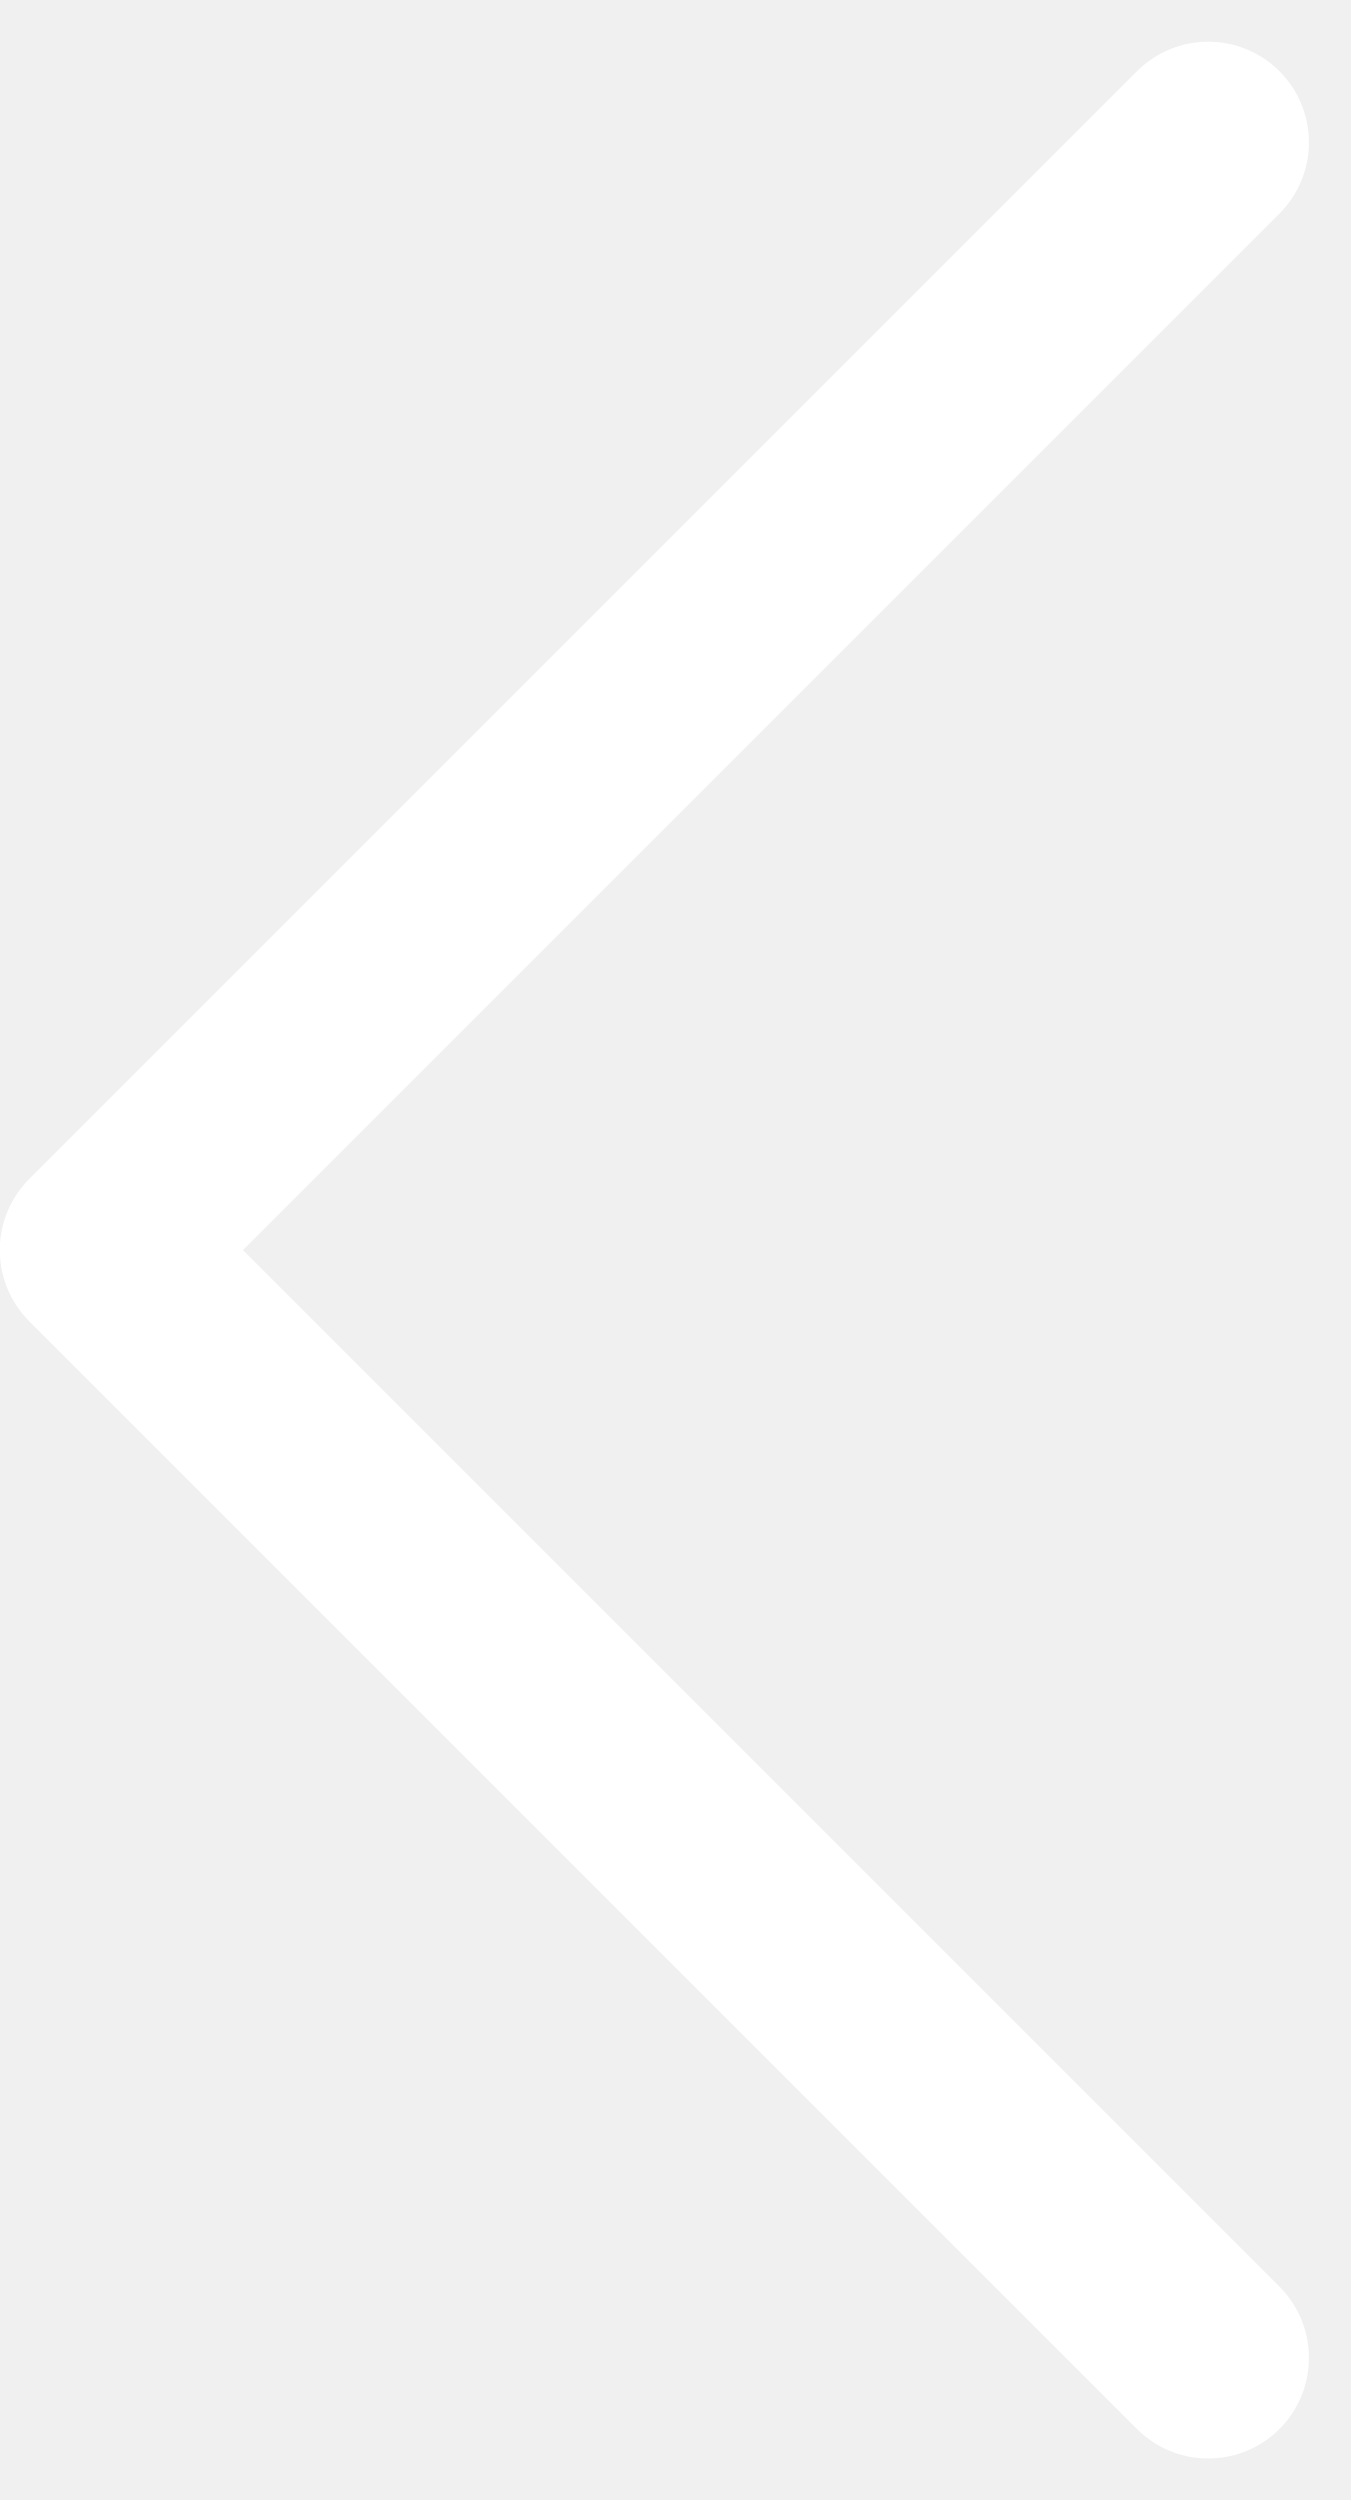
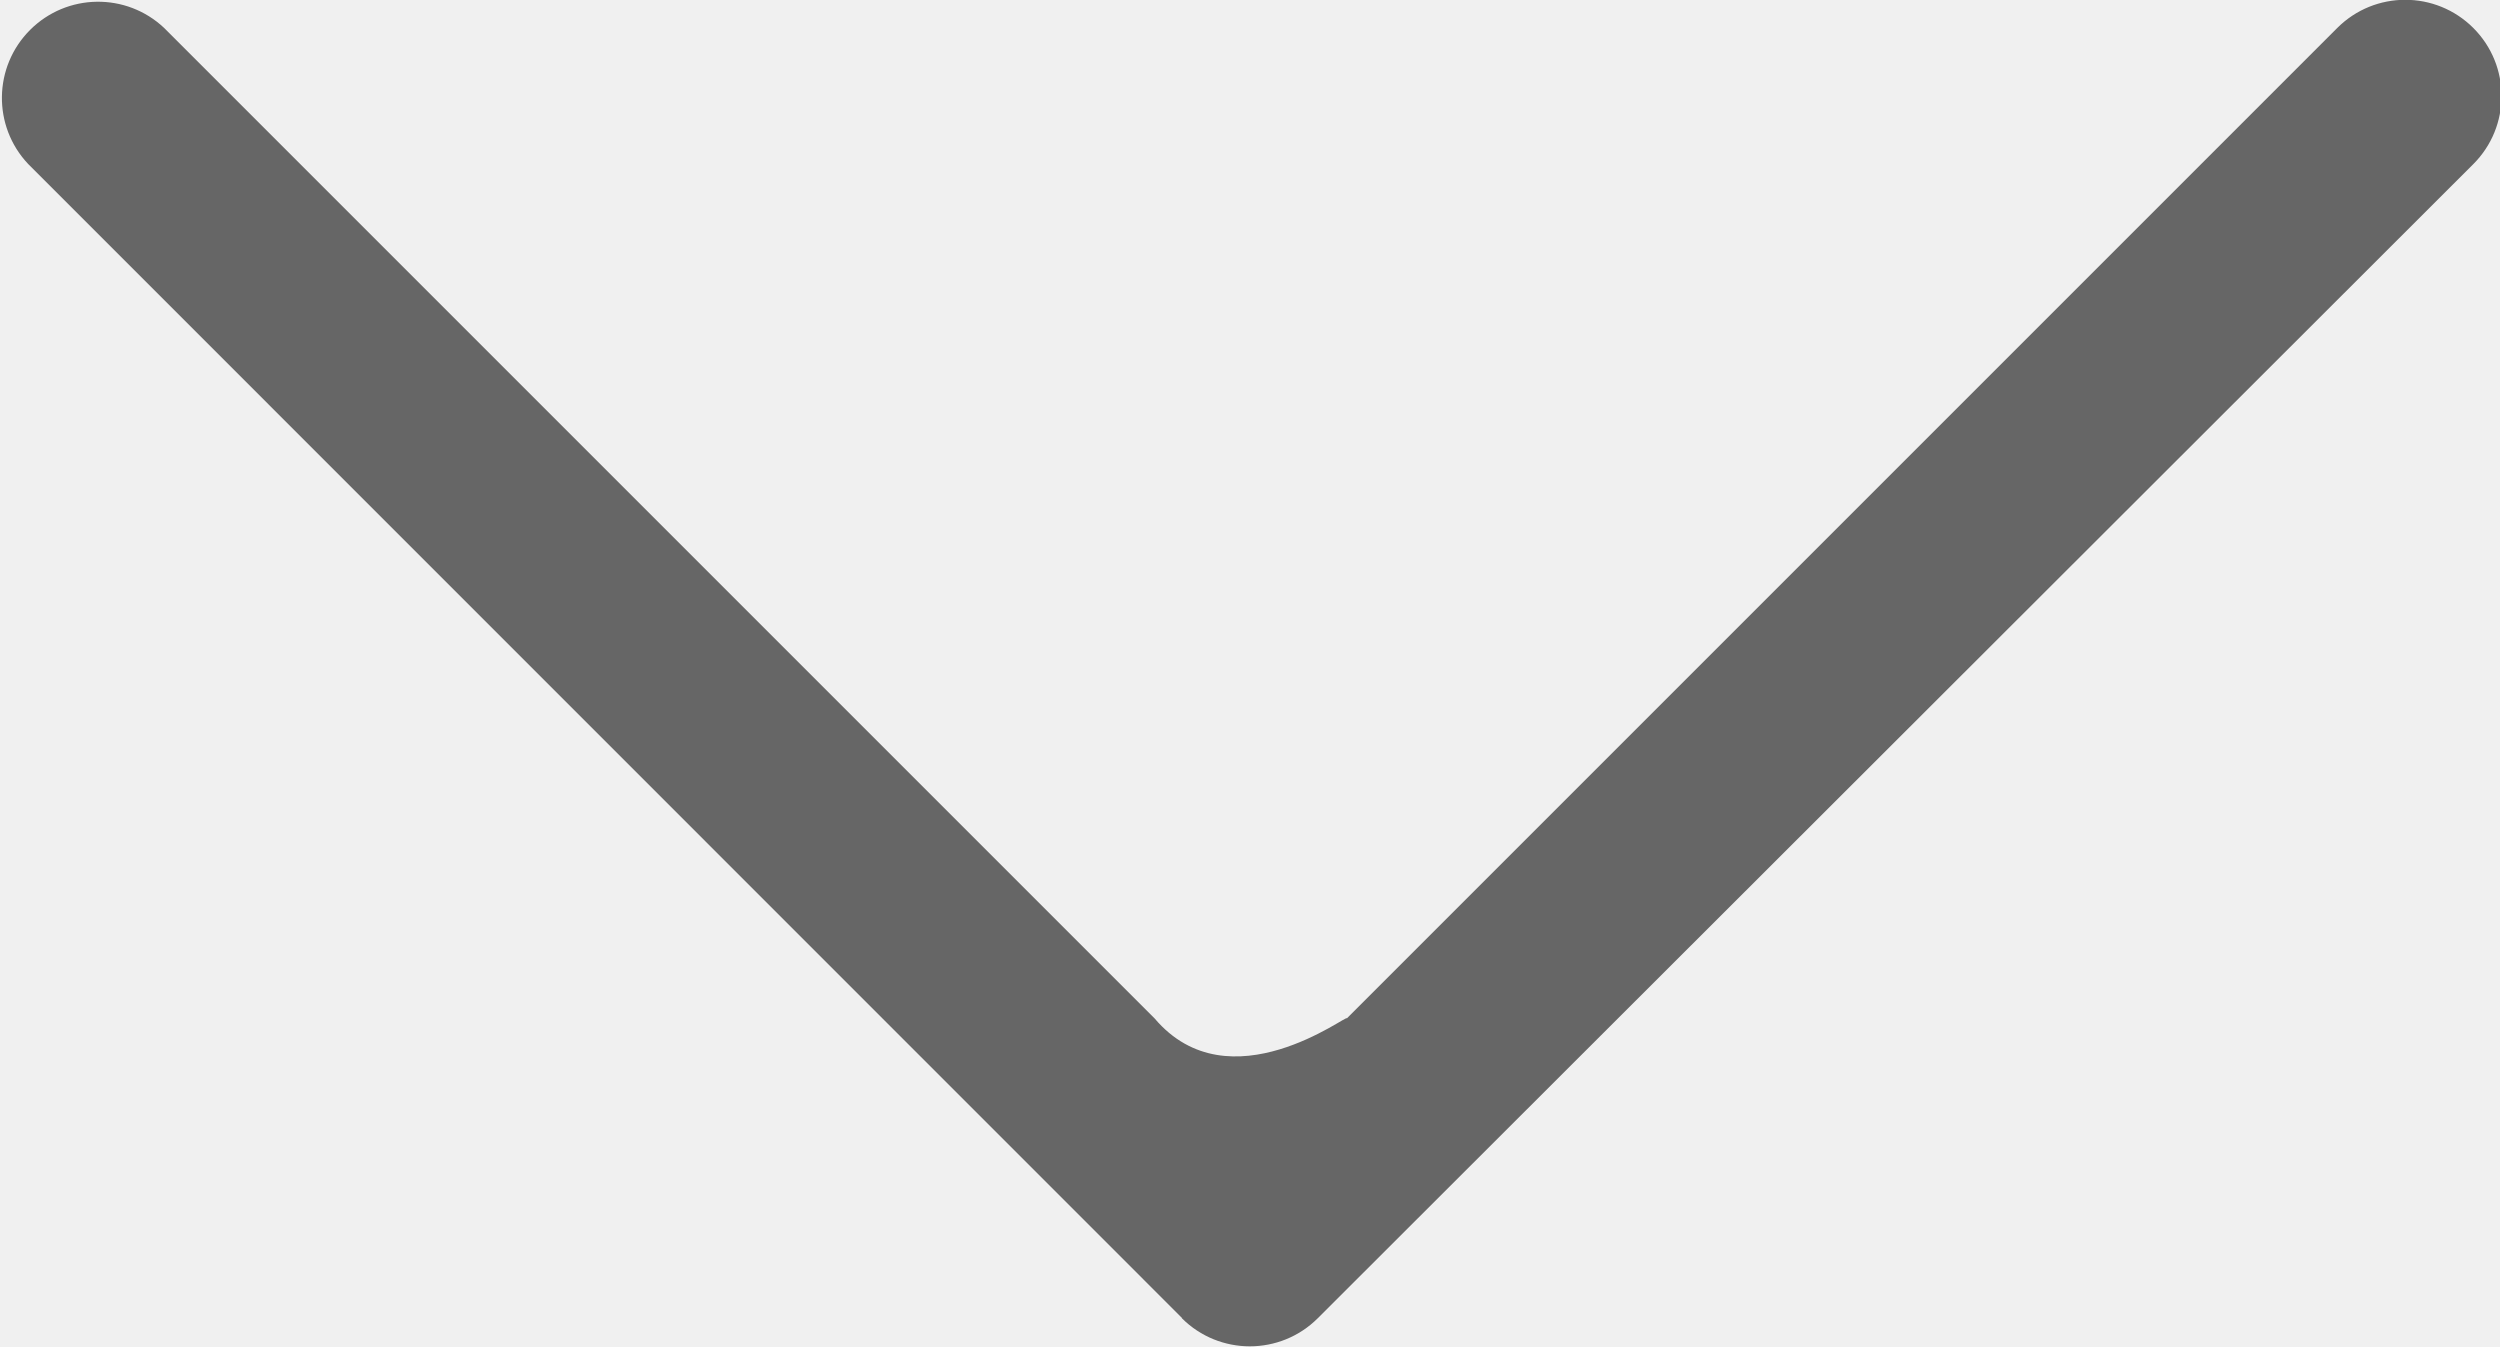
- <svg xmlns="http://www.w3.org/2000/svg" width="6.706" height="12.413" viewBox="0 0 6.706 12.413">
-   <path id="arrow_3_" data-name="arrow (3)" d="M11,0,5.5,5.5,0,0" transform="translate(5.999 0.707) rotate(90)" fill="none" stroke="#fff" stroke-linecap="round" stroke-linejoin="round" stroke-miterlimit="10" stroke-width="1" />
+ <svg xmlns="http://www.w3.org/2000/svg" width="14.135" height="7.613" viewBox="0 0 14.135 7.613">
+   <path id="arrow-left" d="M.659,10.683,7.184,4.159a.544.544,0,0,1,.769.769l-5.6,5.6c-.5.424.033,1.1,0,1.087l5.6,5.6a.544.544,0,0,1-.77.769L.658,11.451a.544.544,0,0,1,0-.769Z" transform="translate(-4 8.111) rotate(-90)" fill="#666" />
</svg>
